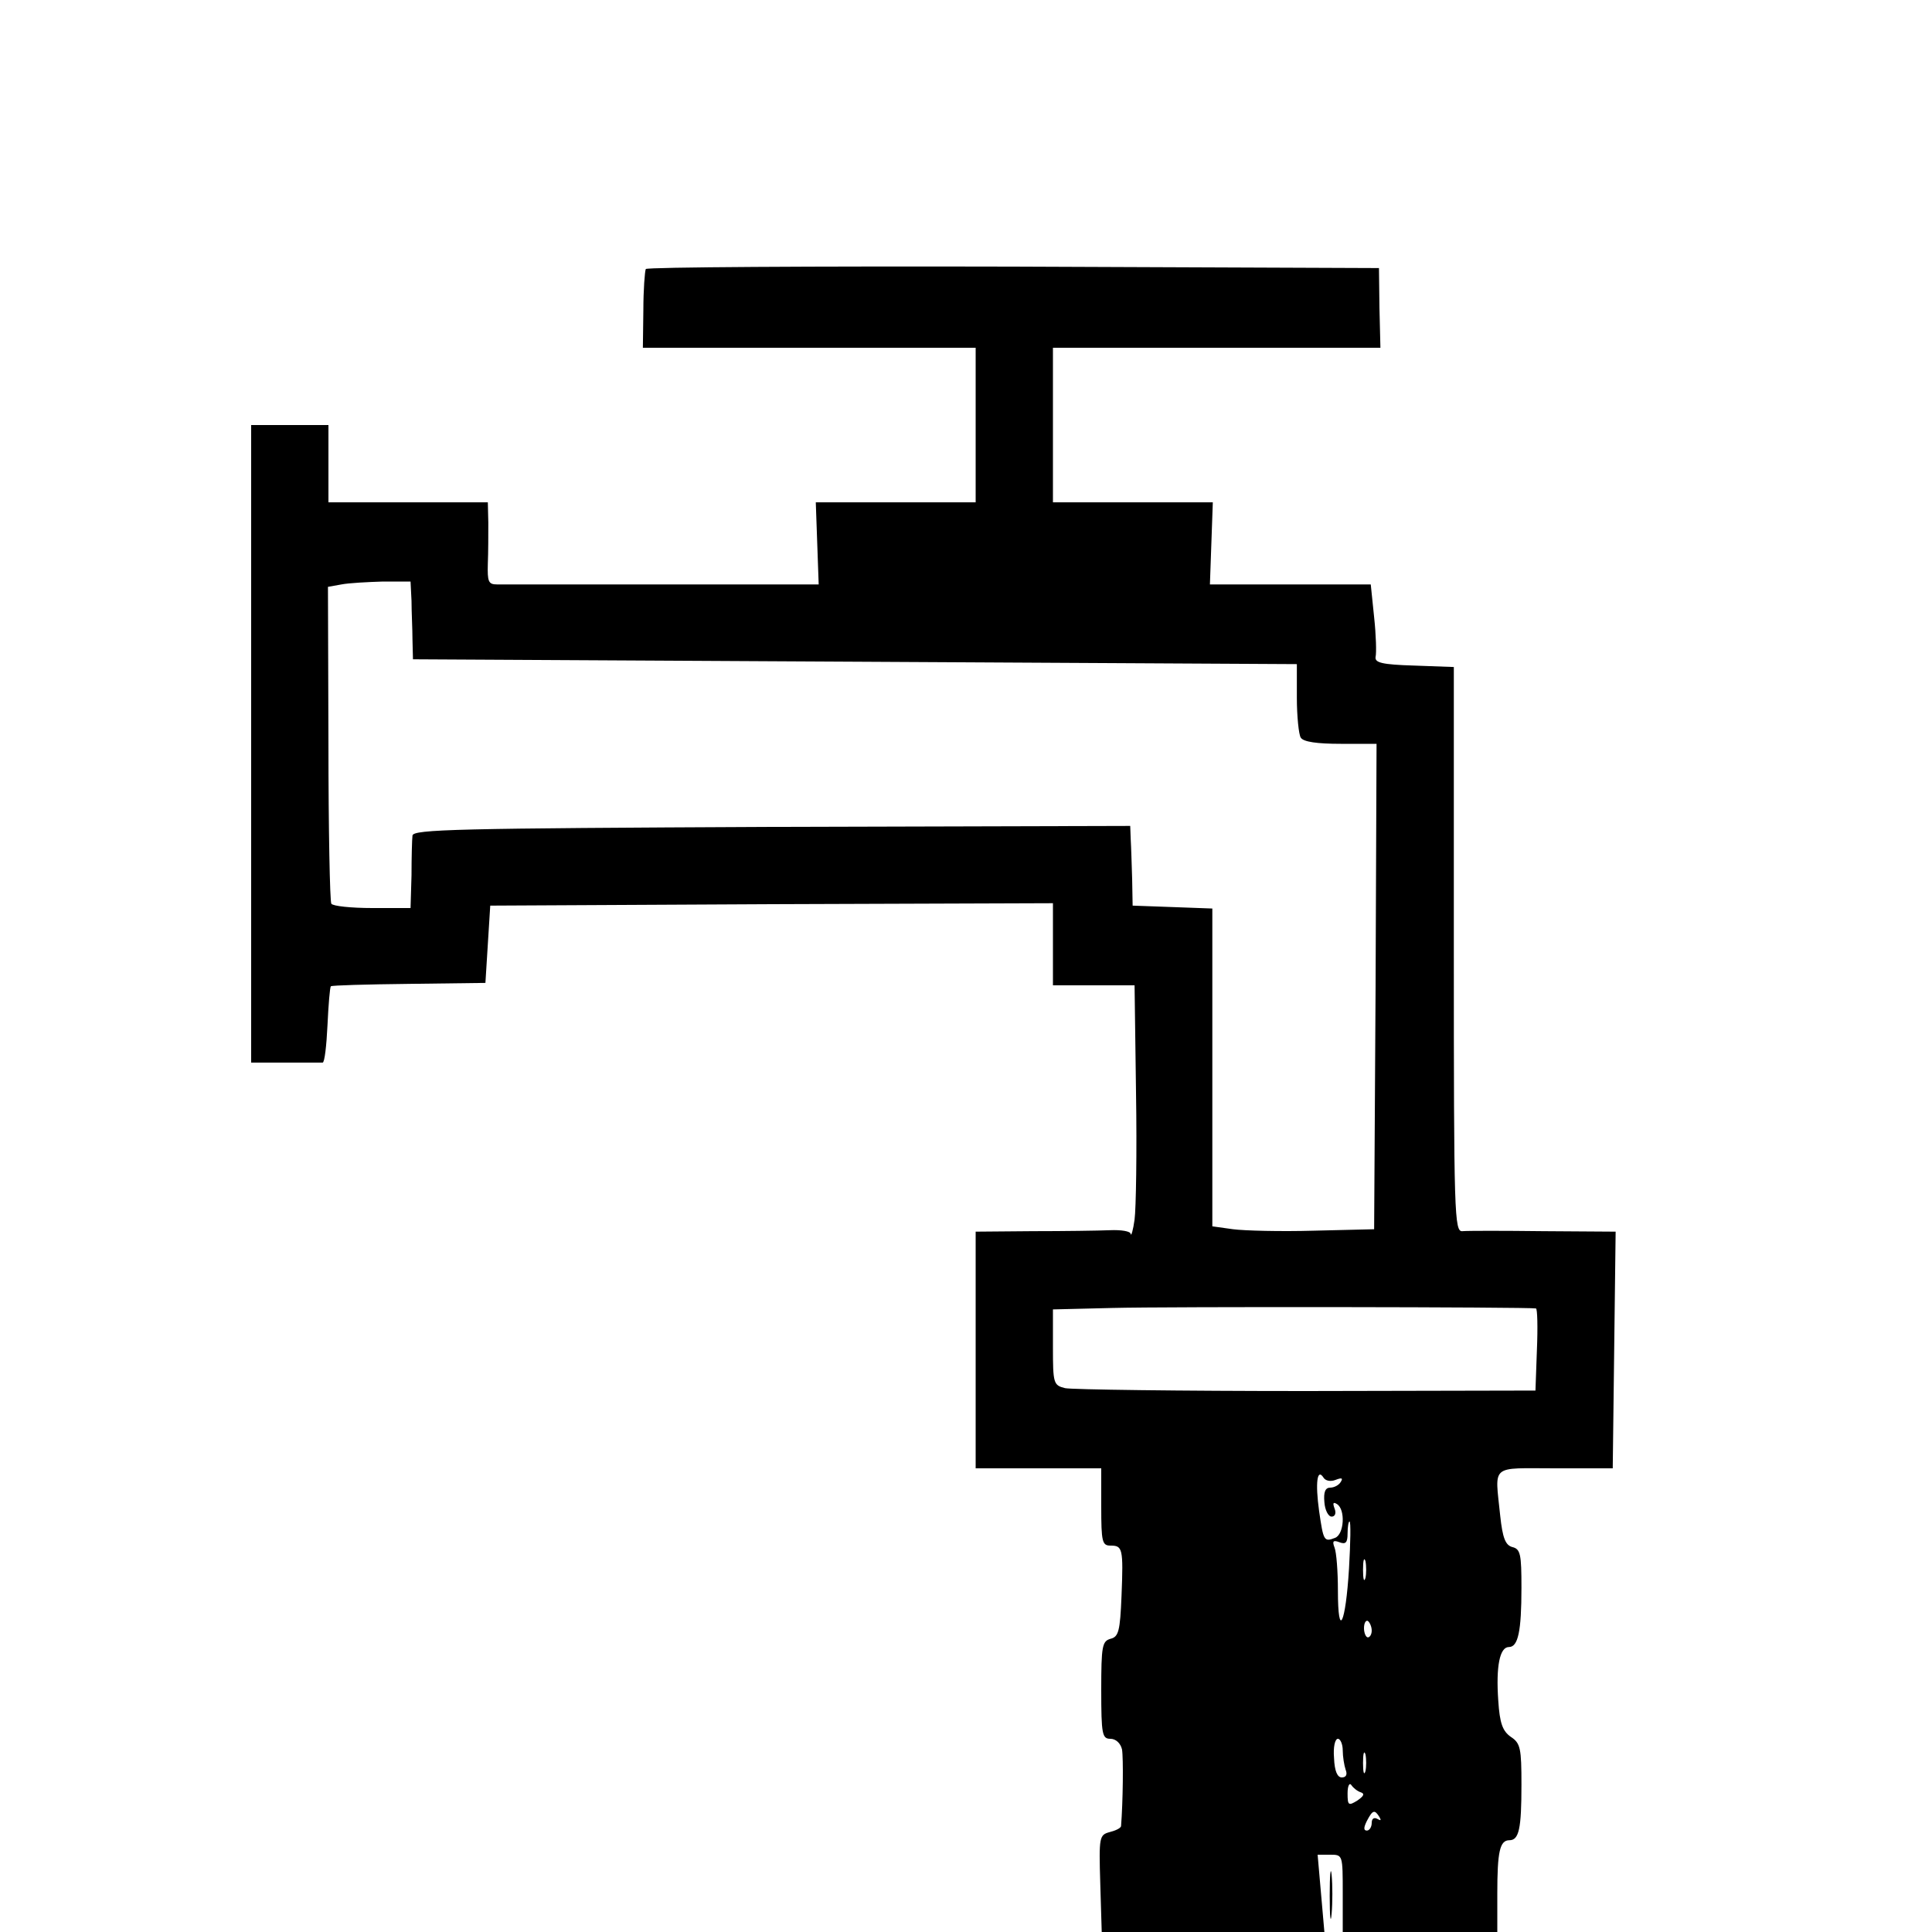
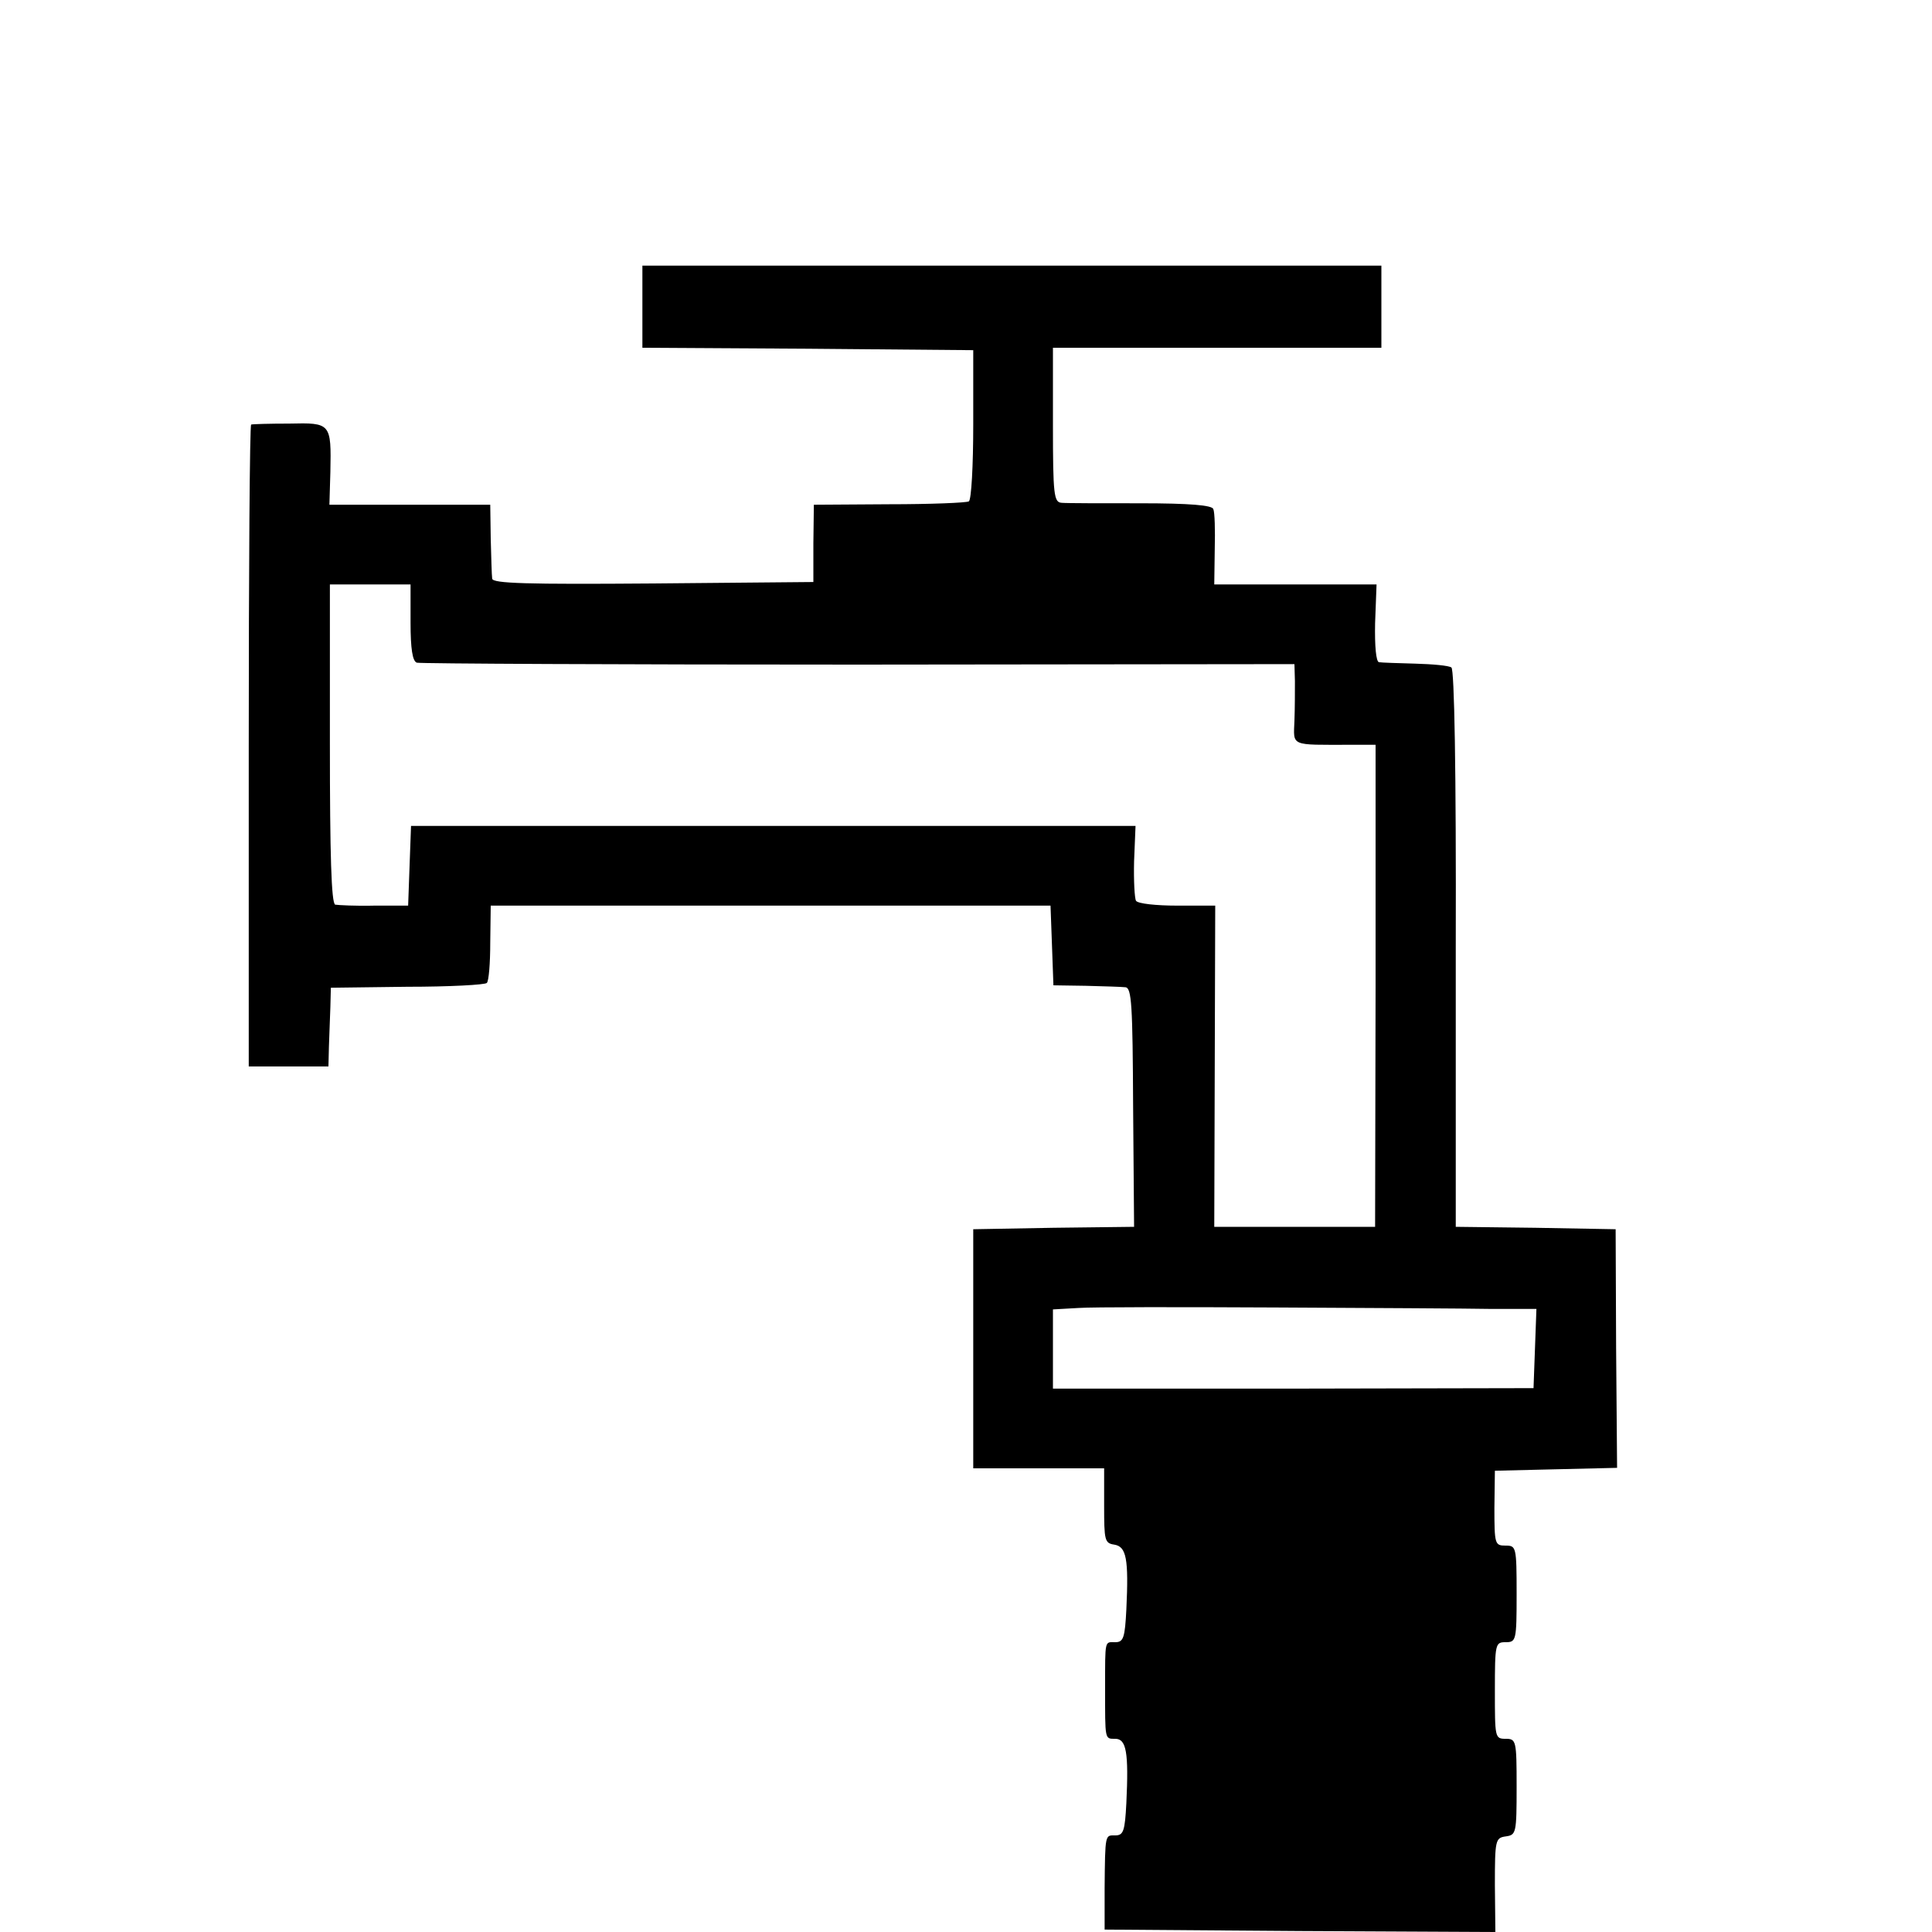
<svg xmlns="http://www.w3.org/2000/svg" version="1.0" width="400pt" height="400pt" viewBox="0 0 400 400" preserveAspectRatio="xMidYMid meet">
  <g transform="translate(0,400) scale(0.1,-0.1)" fill="#000000" stroke="none">
-     <path d="M1337 3443 c-2 -5 -5 -43 -5 -85 l-1 -78 345 0 344 0 0 -160 0 -160 -166 0 -165 0 3 -85 3 -85 -32 0 c-46 0 -609 0 -634 0 -18 0 -20 6 -19 43 1 23 1 61 1 85 l-1 42 -165 0 -165 0 0 80 0 80 -80 0 -80 0 0 -660 0 -660 70 0 c39 0 73 0 78 0 4 0 8 35 10 77 2 43 5 79 7 81 2 2 74 4 162 5 l158 2 5 80 5 80 583 3 582 2 0 -85 0 -85 85 0 84 0 3 -222 c2 -123 0 -241 -3 -263 -3 -22 -7 -35 -8 -30 0 6 -20 9 -43 8 -24 -1 -96 -2 -160 -2 l-118 -1 0 -245 0 -245 130 0 130 0 0 -80 c0 -72 2 -80 19 -80 25 0 27 -5 23 -104 -3 -73 -6 -85 -23 -89 -17 -5 -19 -15 -19 -106 0 -92 2 -101 19 -101 11 0 21 -9 24 -22 3 -18 2 -109 -2 -159 -1 -4 -11 -9 -23 -12 -22 -6 -23 -9 -20 -107 l3 -100 231 0 230 0 -7 80 -7 80 26 0 c26 0 26 0 26 -80 l0 -80 160 0 160 0 0 79 c0 87 5 111 25 111 20 0 25 24 25 115 0 75 -2 86 -22 99 -17 12 -23 28 -26 75 -5 71 3 111 22 111 19 0 26 32 26 123 0 69 -2 80 -19 84 -14 4 -20 18 -25 65 -11 108 -22 98 114 98 l119 0 3 245 3 245 -150 1 c-82 1 -158 1 -167 0 -17 -2 -18 32 -18 583 l0 585 -82 3 c-67 2 -82 6 -80 18 2 8 1 45 -3 82 l-7 68 -167 0 -166 0 3 85 3 85 -165 0 -166 0 0 160 0 160 339 0 339 0 -2 83 -1 82 -757 3 c-416 1 -759 -1 -761 -5z m-485 -687 c0 -23 2 -59 2 -81 l1 -40 915 -5 915 -5 0 -70 c0 -38 4 -76 8 -82 5 -9 34 -13 83 -13 l74 0 -2 -502 -3 -503 -125 -3 c-69 -2 -144 0 -167 3 l-43 6 0 329 0 329 -82 3 -83 3 -1 55 c-1 30 -2 67 -3 83 l-1 27 -742 -2 c-652 -3 -743 -5 -744 -18 -1 -8 -2 -45 -2 -82 l-2 -68 -79 0 c-44 0 -82 4 -85 9 -3 4 -6 154 -6 332 l-1 324 28 5 c15 3 54 5 86 6 l57 0 2 -40z m2328 -1465 c3 0 4 -39 2 -86 l-3 -84 -475 -1 c-261 0 -486 3 -499 6 -24 6 -25 10 -25 85 l0 78 123 3 c111 3 865 2 877 -1z m-415 -355 c13 5 16 4 11 -4 -4 -7 -14 -12 -22 -12 -10 0 -14 -9 -12 -30 1 -16 8 -30 15 -30 7 0 10 7 6 17 -4 11 -3 14 5 9 18 -11 15 -63 -4 -70 -23 -9 -24 -6 -33 56 -8 58 -4 89 9 69 4 -7 15 -9 25 -5z m28 -183 c-7 -116 -23 -149 -23 -46 0 39 -3 79 -7 89 -5 13 -3 16 10 11 13 -5 17 -1 17 18 0 14 2 25 4 25 3 0 2 -44 -1 -97z m34 -20 c-3 -10 -5 -2 -5 17 0 19 2 27 5 18 2 -10 2 -26 0 -35z m13 -109 c0 -8 -4 -14 -8 -14 -4 0 -8 9 -8 19 0 11 4 17 8 15 4 -3 8 -12 8 -20z m-60 -248 c0 -13 3 -31 6 -40 4 -10 1 -16 -8 -16 -9 0 -15 13 -16 40 -2 23 2 40 8 40 5 0 10 -11 10 -24z m47 -43 c-3 -10 -5 -2 -5 17 0 19 2 27 5 18 2 -10 2 -26 0 -35z m-9 -44 c8 -3 5 -8 -8 -17 -18 -11 -20 -10 -20 15 0 16 4 23 8 17 4 -6 13 -13 20 -15z m38 -51 c4 -7 3 -8 -4 -4 -7 4 -12 1 -12 -8 0 -9 -5 -16 -10 -16 -7 0 -7 6 0 20 12 23 16 24 26 8z" />
-     <path d="M2753 75 c0 -44 2 -61 4 -37 2 23 2 59 0 80 -2 20 -4 1 -4 -43z" />
+     <path d="M1330 3365 l0 -85 342 -2 343 -3 0 -153 c0 -88 -4 -156 -9 -160 -5 -3 -80 -6 -165 -6 l-156 -1 -1 -80 0 -80 -332 -3 c-262 -2 -332 0 -333 10 -1 7 -2 45 -3 83 l-1 70 -167 0 -166 0 2 68 c2 101 1 102 -85 100 -41 0 -76 -1 -79 -2 -3 -1 -5 -300 -5 -665 l0 -664 83 0 82 0 1 41 c1 23 2 60 3 82 l1 40 158 2 c87 0 162 4 165 8 4 4 7 41 7 83 l1 77 579 0 580 0 3 -82 3 -83 67 -1 c37 -1 74 -2 82 -3 13 -1 15 -36 16 -248 l2 -248 -167 -2 -166 -3 0 -248 0 -247 136 0 135 0 0 -77 c0 -72 1 -78 21 -81 25 -4 30 -29 25 -134 -3 -59 -6 -68 -23 -68 -22 0 -21 7 -21 -95 0 -108 -1 -105 21 -105 23 0 28 -28 23 -133 -3 -58 -6 -67 -23 -67 -21 0 -21 5 -22 -110 l0 -85 404 -3 405 -2 -1 97 c0 94 1 98 23 101 21 3 22 7 22 103 0 96 -1 99 -23 99 -22 0 -22 3 -22 100 0 97 1 100 22 100 22 0 23 3 23 100 0 98 -1 100 -23 100 -22 0 -23 3 -23 78 l1 77 126 3 127 3 -2 247 -1 247 -166 3 -165 2 0 576 c1 374 -3 578 -9 582 -5 4 -39 7 -75 8 -36 1 -69 2 -75 3 -6 1 -9 33 -8 81 l3 80 -168 0 -168 0 1 73 c1 39 0 77 -3 83 -2 8 -49 12 -150 12 -81 0 -155 0 -164 1 -16 1 -18 16 -18 161 l0 160 340 0 340 0 0 85 0 85 -765 0 -765 0 0 -85z m-480 -654 c0 -54 4 -80 13 -83 6 -2 418 -4 915 -4 l902 1 1 -35 c0 -19 0 -56 -1 -82 -2 -54 -10 -50 116 -50 l52 0 0 -499 -1 -499 -166 0 -167 0 1 333 1 332 -79 0 c-43 0 -81 4 -85 10 -3 5 -5 42 -4 82 l3 73 -750 0 -750 0 -3 -82 -3 -83 -70 0 c-38 -1 -75 1 -81 2 -8 3 -11 103 -11 333 l0 330 83 0 84 0 0 -79z m2238 -1421 l93 0 -3 -82 -3 -82 -498 -1 -497 0 0 82 0 82 53 3 c28 2 212 2 407 1 195 -1 397 -2 448 -3z" />
  </g>
</svg>
